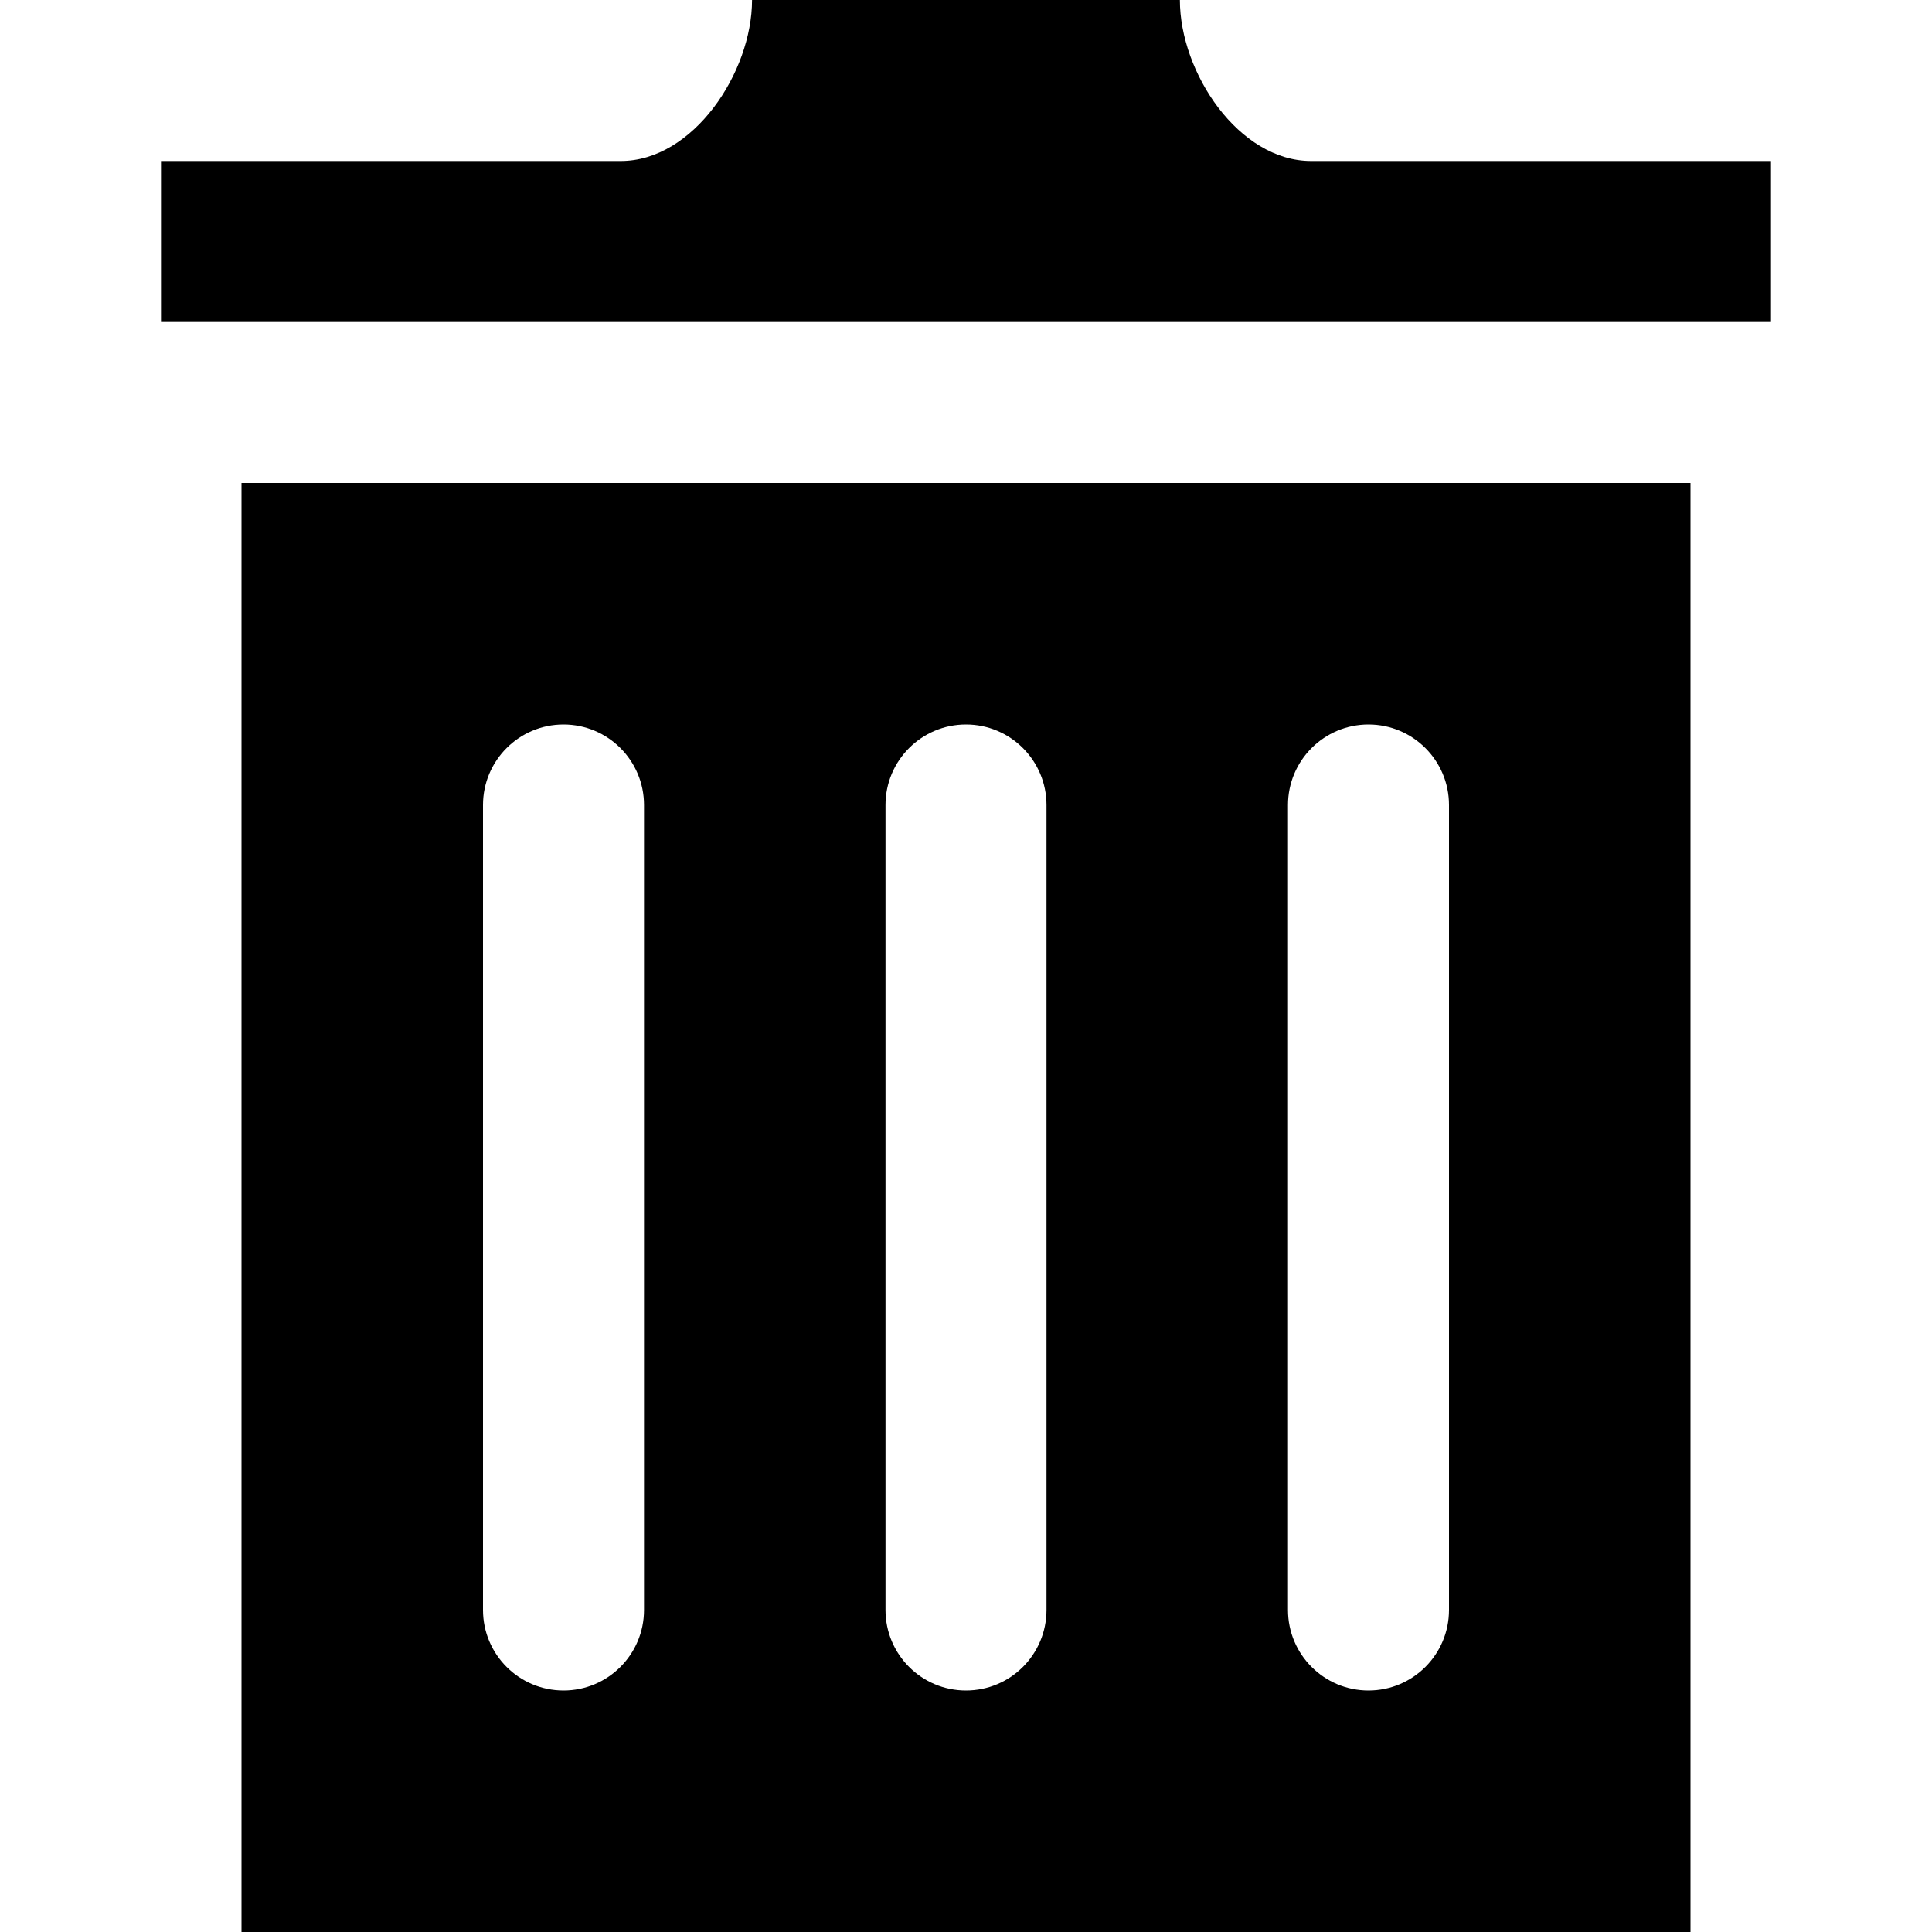
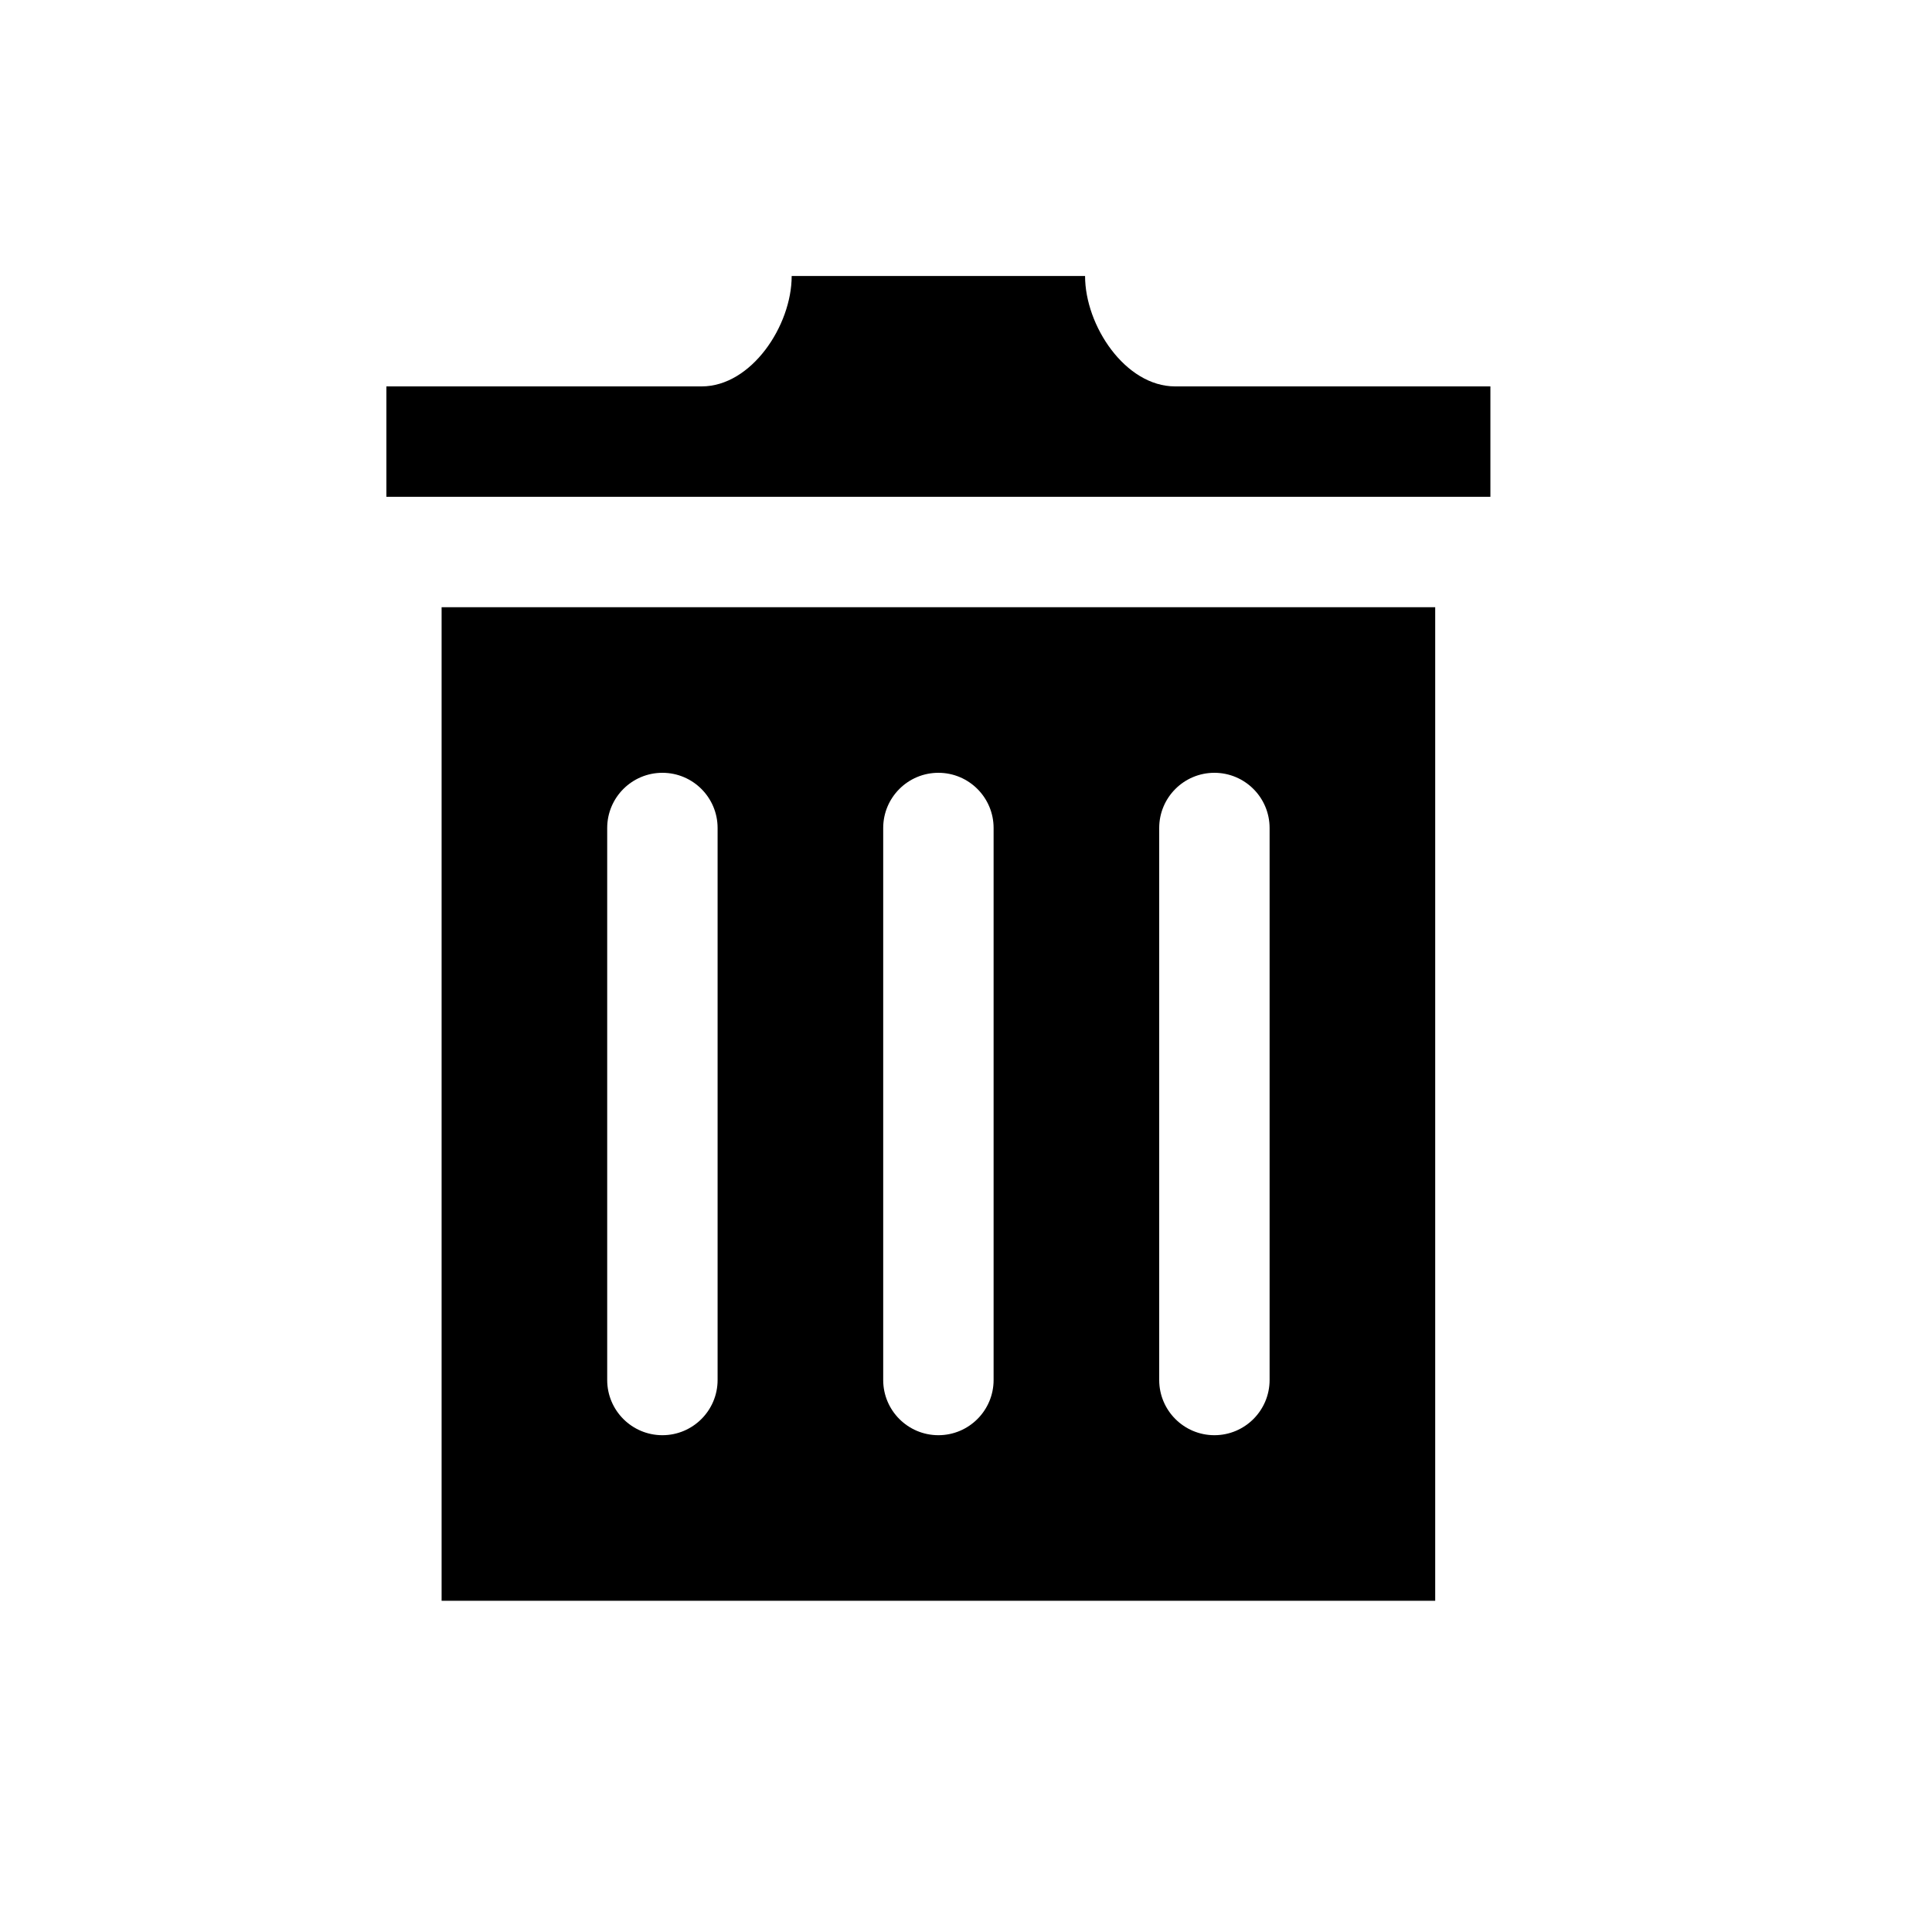
- <svg xmlns="http://www.w3.org/2000/svg" width="24" height="24" viewBox="0 0 24 24">
+ <svg xmlns="http://www.w3.org/2000/svg" width="20" height="20" viewBox="-5 -5 35 35">
  <path d="M3 6v18h18v-18h-18zm5 14c0 .552-.448 1-1 1s-1-.448-1-1v-10c0-.552.448-1 1-1s1 .448 1 1v10zm5 0c0 .552-.448 1-1 1s-1-.448-1-1v-10c0-.552.448-1 1-1s1 .448 1 1v10zm5 0c0 .552-.448 1-1 1s-1-.448-1-1v-10c0-.552.448-1 1-1s1 .448 1 1v10zm4-18v2h-20v-2h5.711c.9 0 1.631-1.099 1.631-2h5.315c0 .901.73 2 1.631 2h5.712z" />
</svg>
